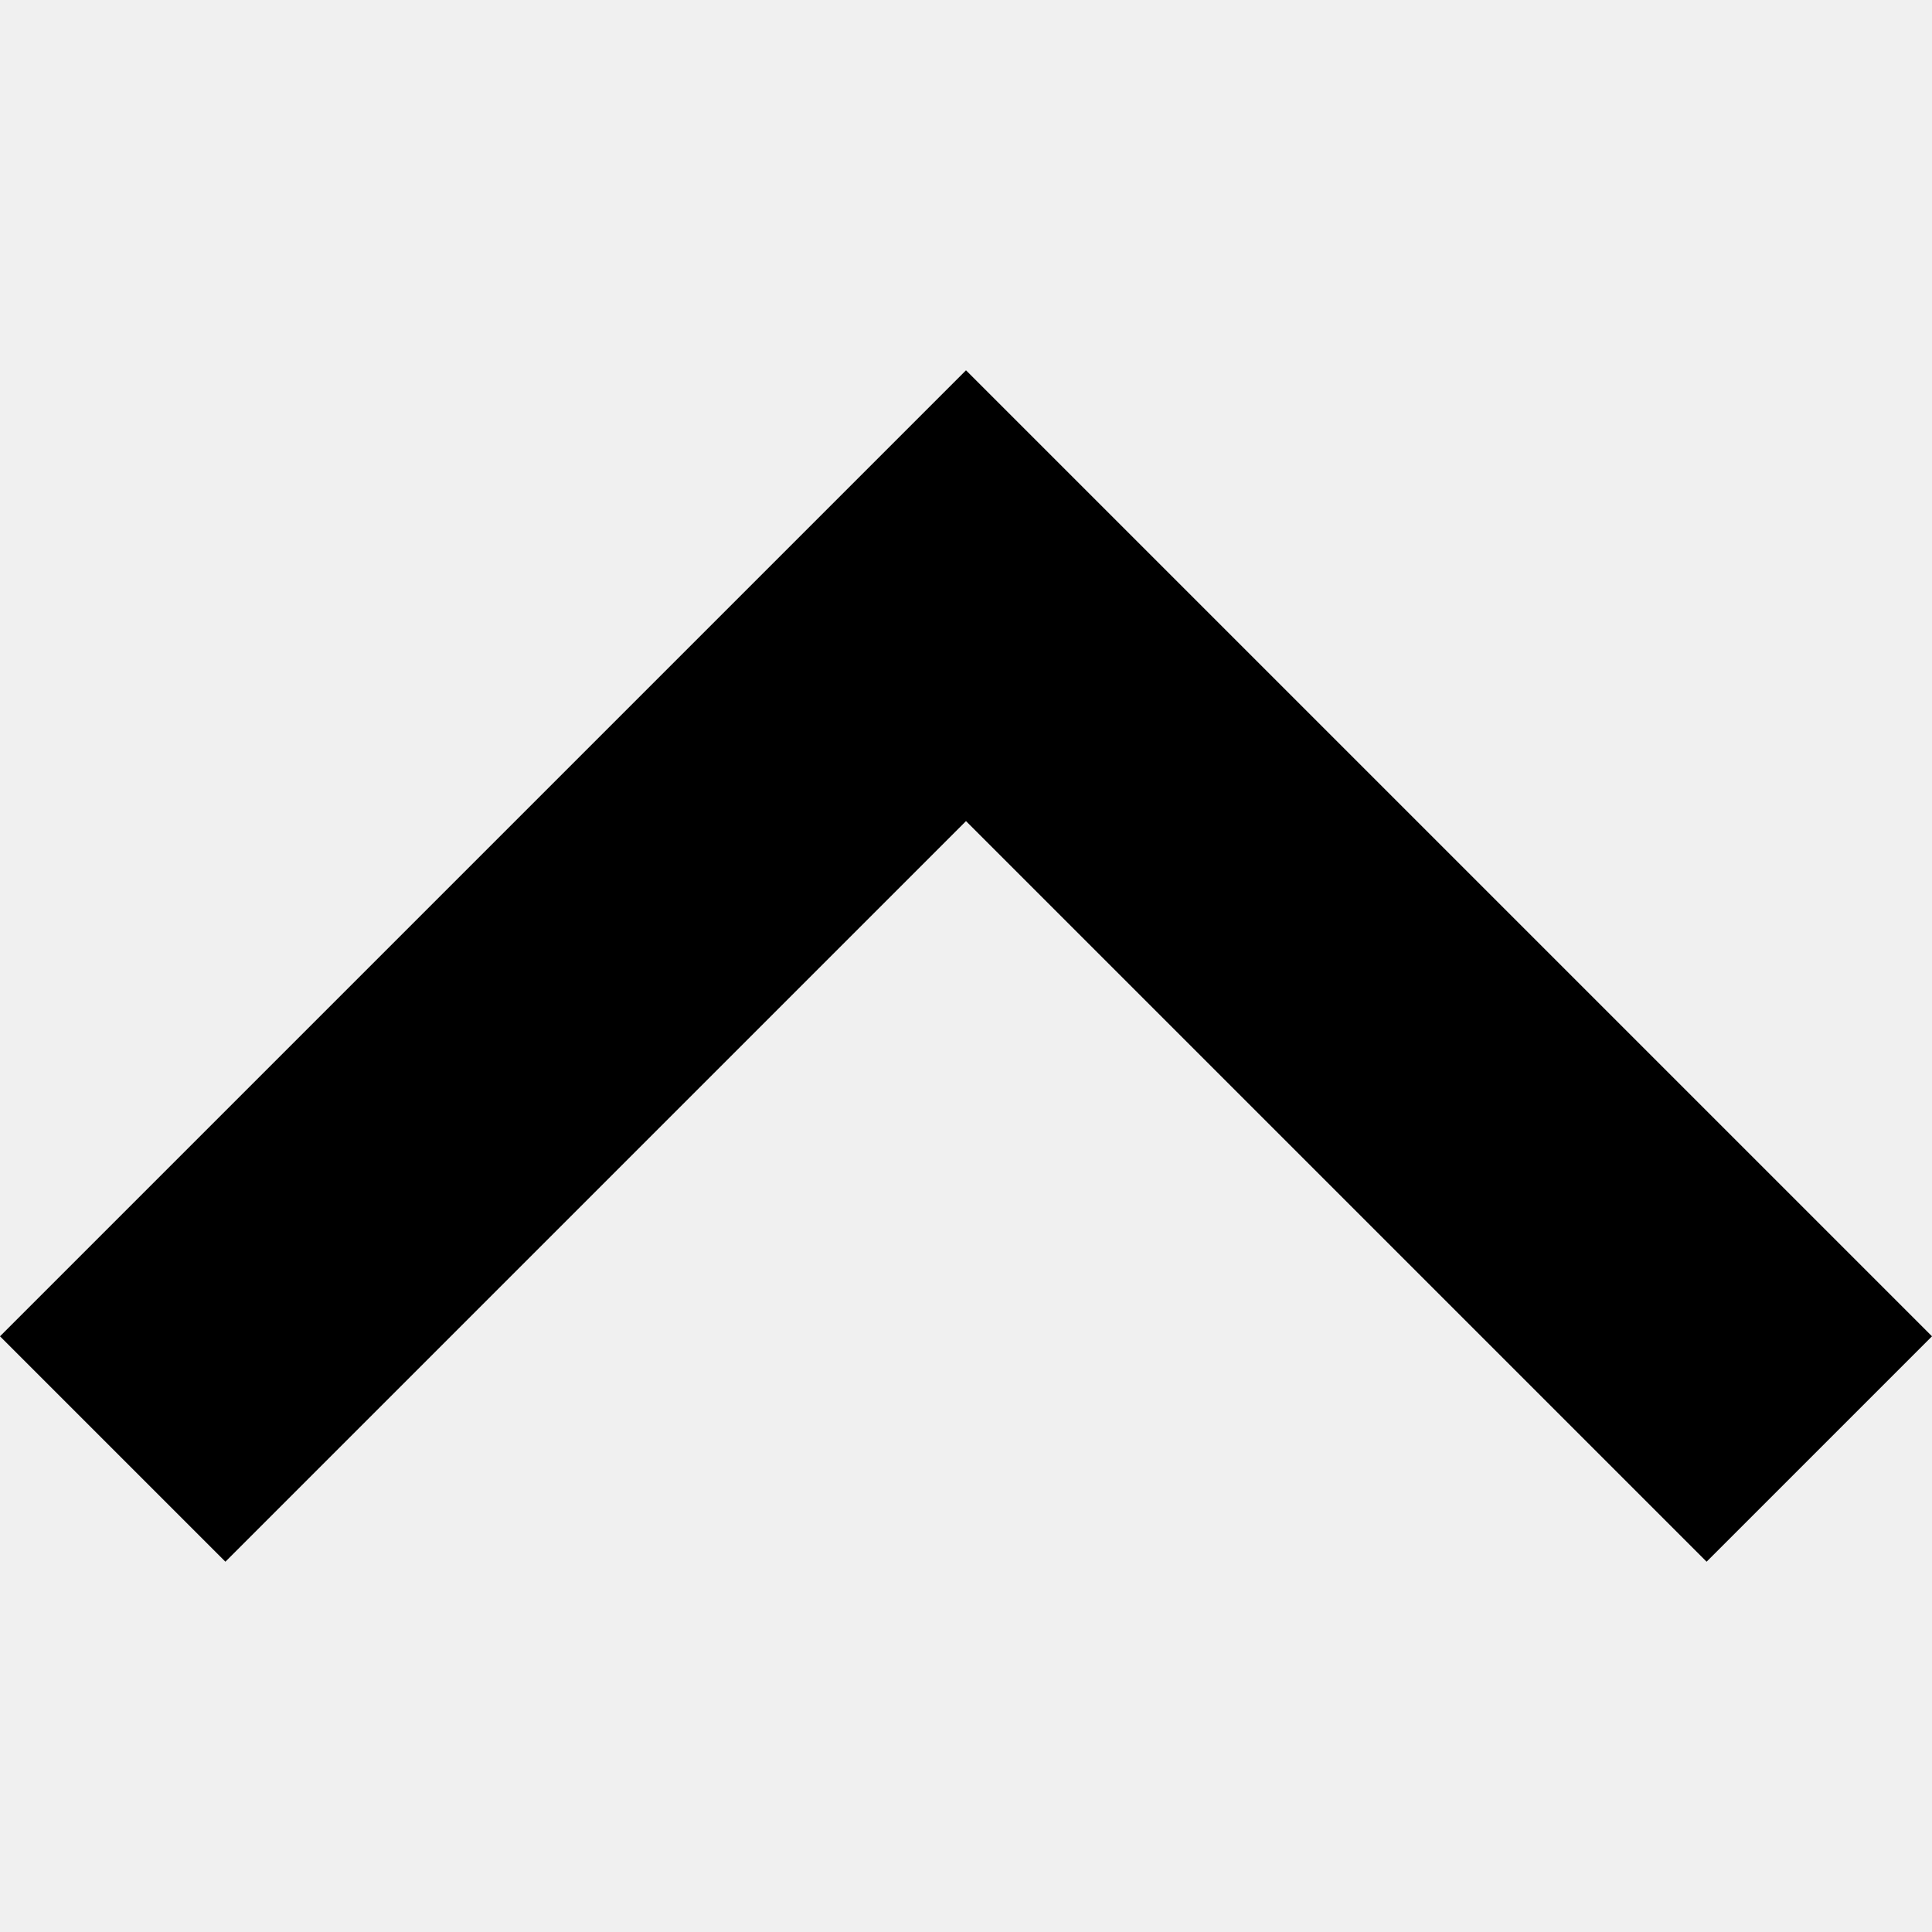
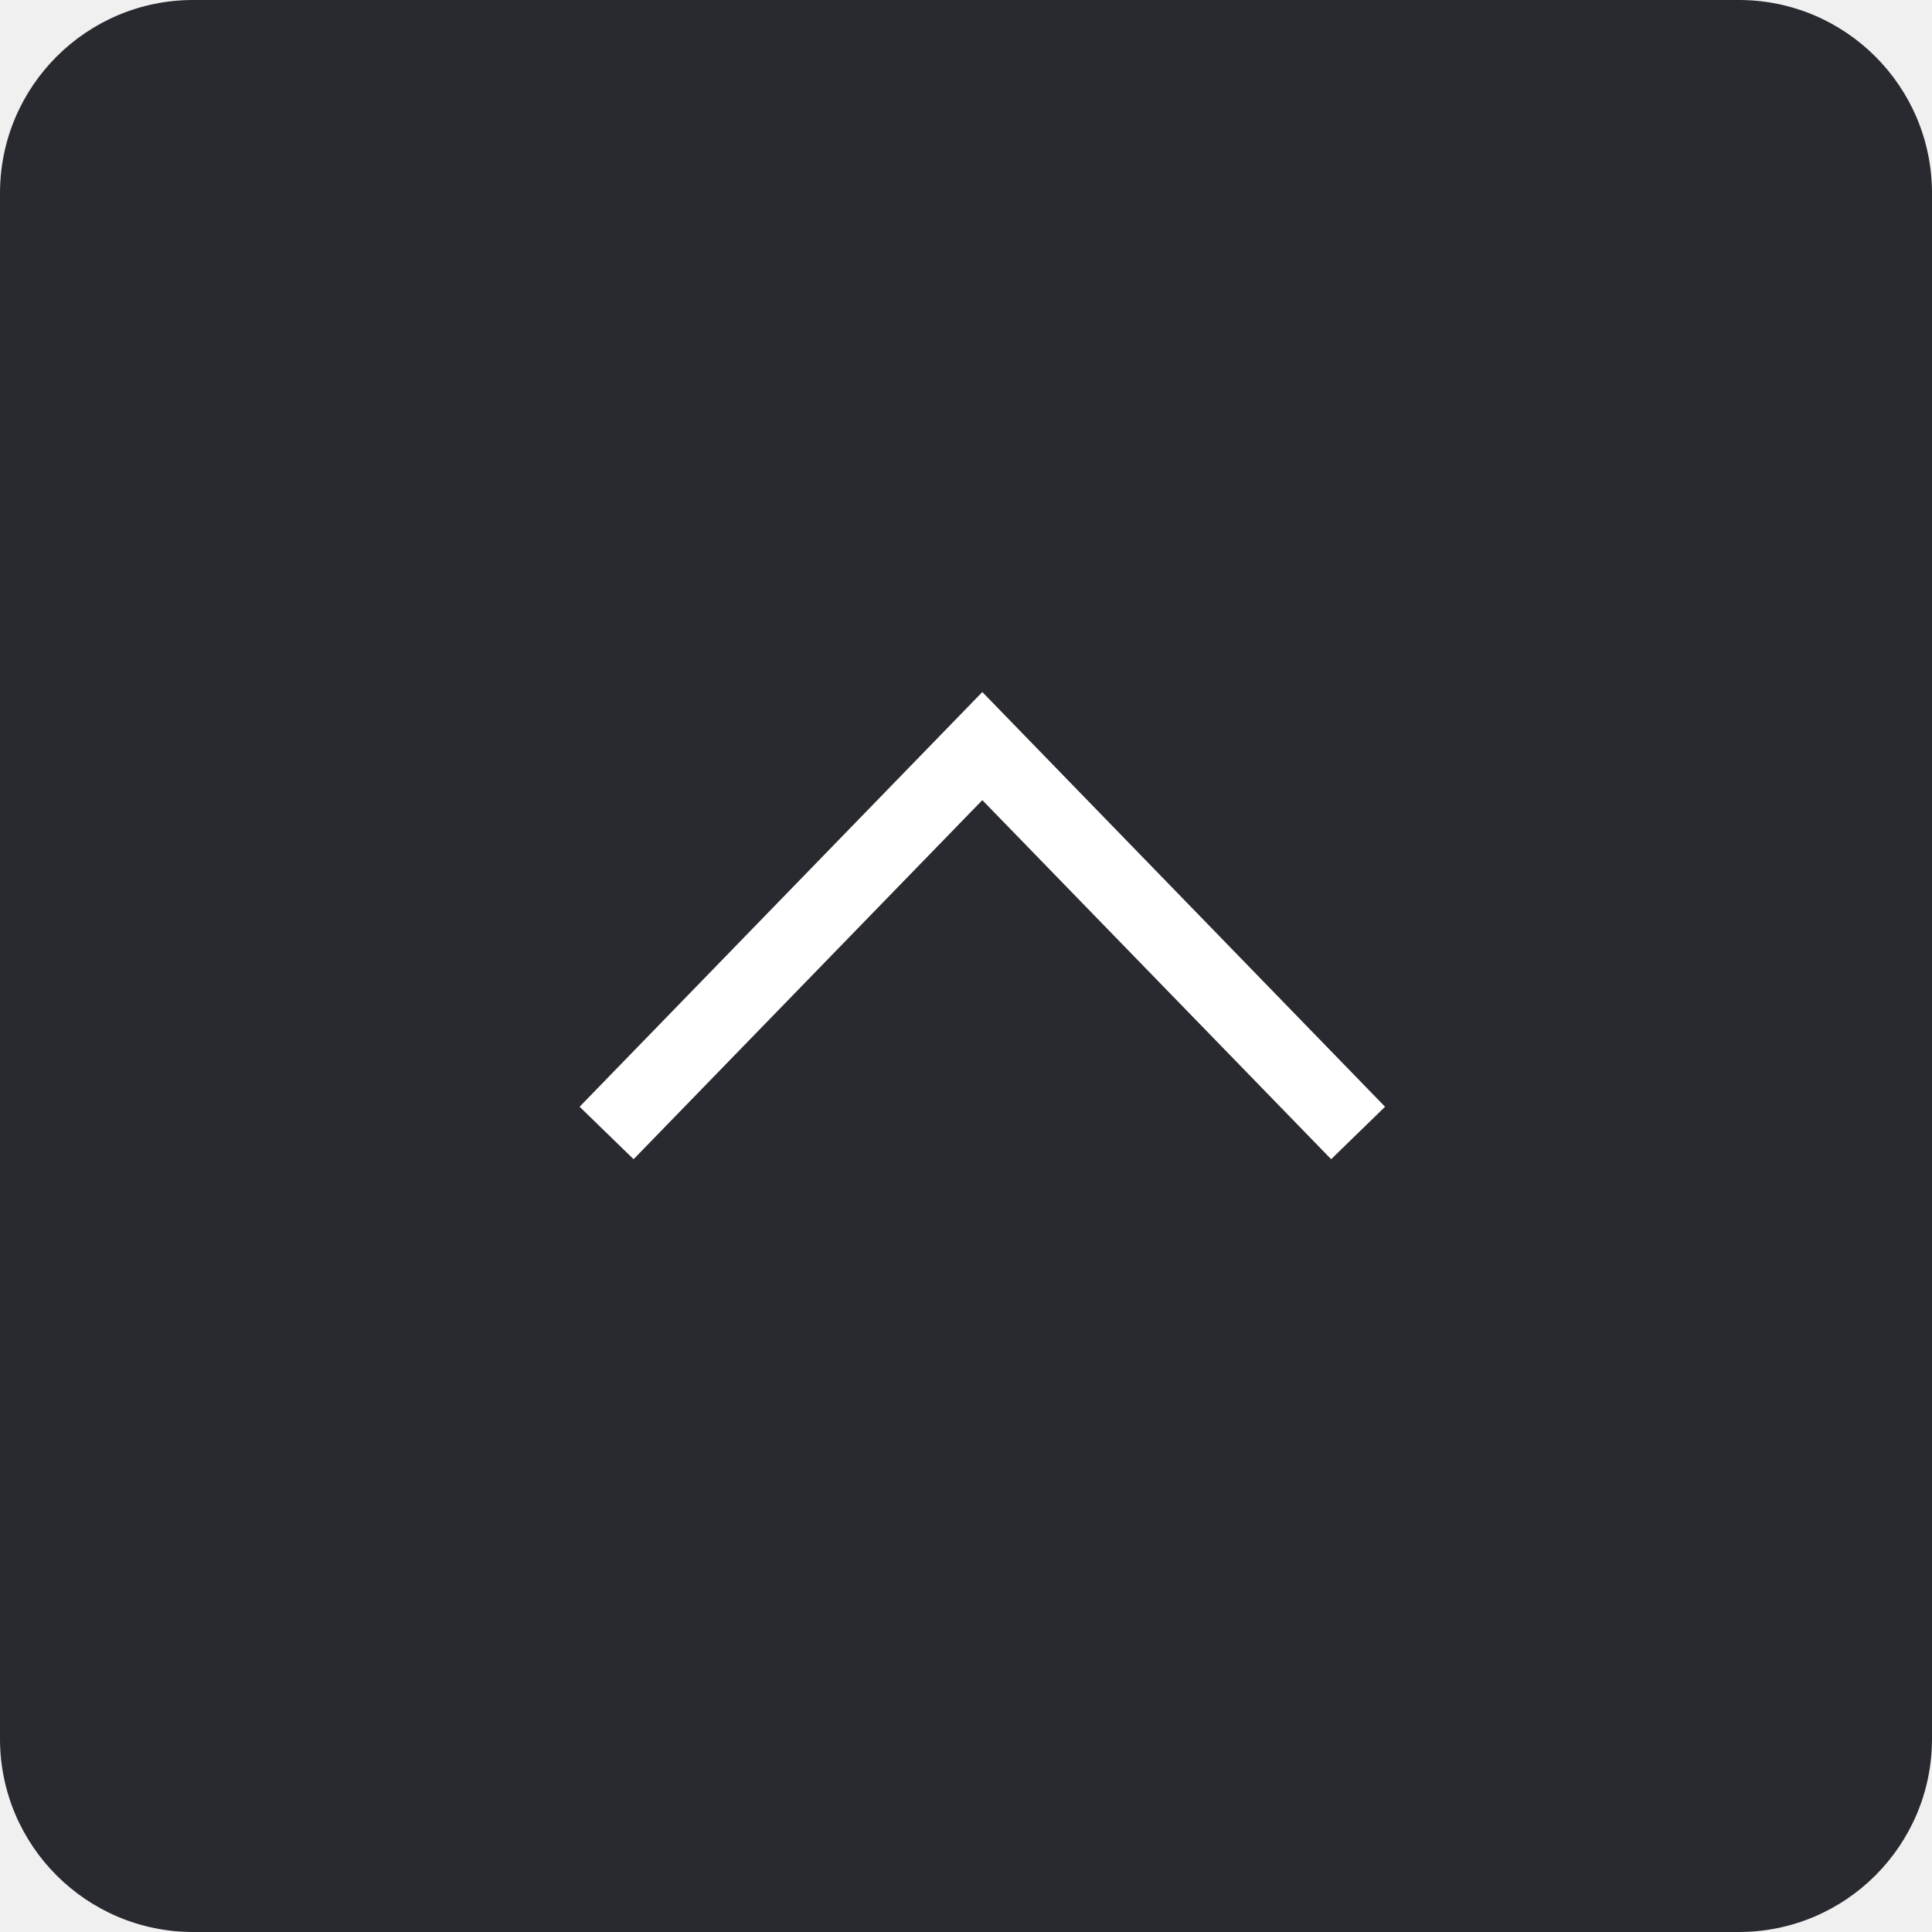
- <svg xmlns="http://www.w3.org/2000/svg" version="1.1" id="Capa_1" x="0px" y="0px" width="306px" height="306px" viewBox="0 0 306 306" style="enable-background:new 0 0 306 306;" xml:space="preserve">
-   <g>
-     <g id="expand-less">
-       <polygon points="153,58.65 0,211.65 35.7,247.35 153,130.05 270.3,247.35 306,211.65   " />
+ <svg xmlns="http://www.w3.org/2000/svg" width="20px" height="20px" viewBox="0 0 20 20" version="1.1">
+   <defs />
+   <g id="Page-1" stroke="none" stroke-width="1" fill="none" fill-rule="evenodd">
+     <g id="AppView" transform="translate(-1370, -100)">
+       <g id="Bclock-Collapse-Arrow" transform="translate(1370, 100)">
+         <g id="Group-Copy-5" transform="translate(10, 10) scale(1, -1) translate(-10, -10) ">
+           <rect id="Rectangle-2" fill="#292A2F" x="0" y="0" width="20" height="20" rx="2" />
+           <polygon id="Shape" fill="#FFFFFF" fill-rule="nonzero" points="13.78 8 10.169 11.717 6.559 8 6 8.543 10.169 12.836 14.338 8.543" />
+         </g>
+       </g>
    </g>
  </g>
-   <g>
- </g>
-   <g>
- </g>
-   <g>
- </g>
-   <g>
- </g>
-   <g>
- </g>
-   <g>
- </g>
-   <g>
- </g>
-   <g>
- </g>
-   <g>
- </g>
-   <g>
- </g>
-   <g>
- </g>
-   <g>
- </g>
-   <g>
- </g>
-   <g>
- </g>
-   <g>
- </g>
</svg>
